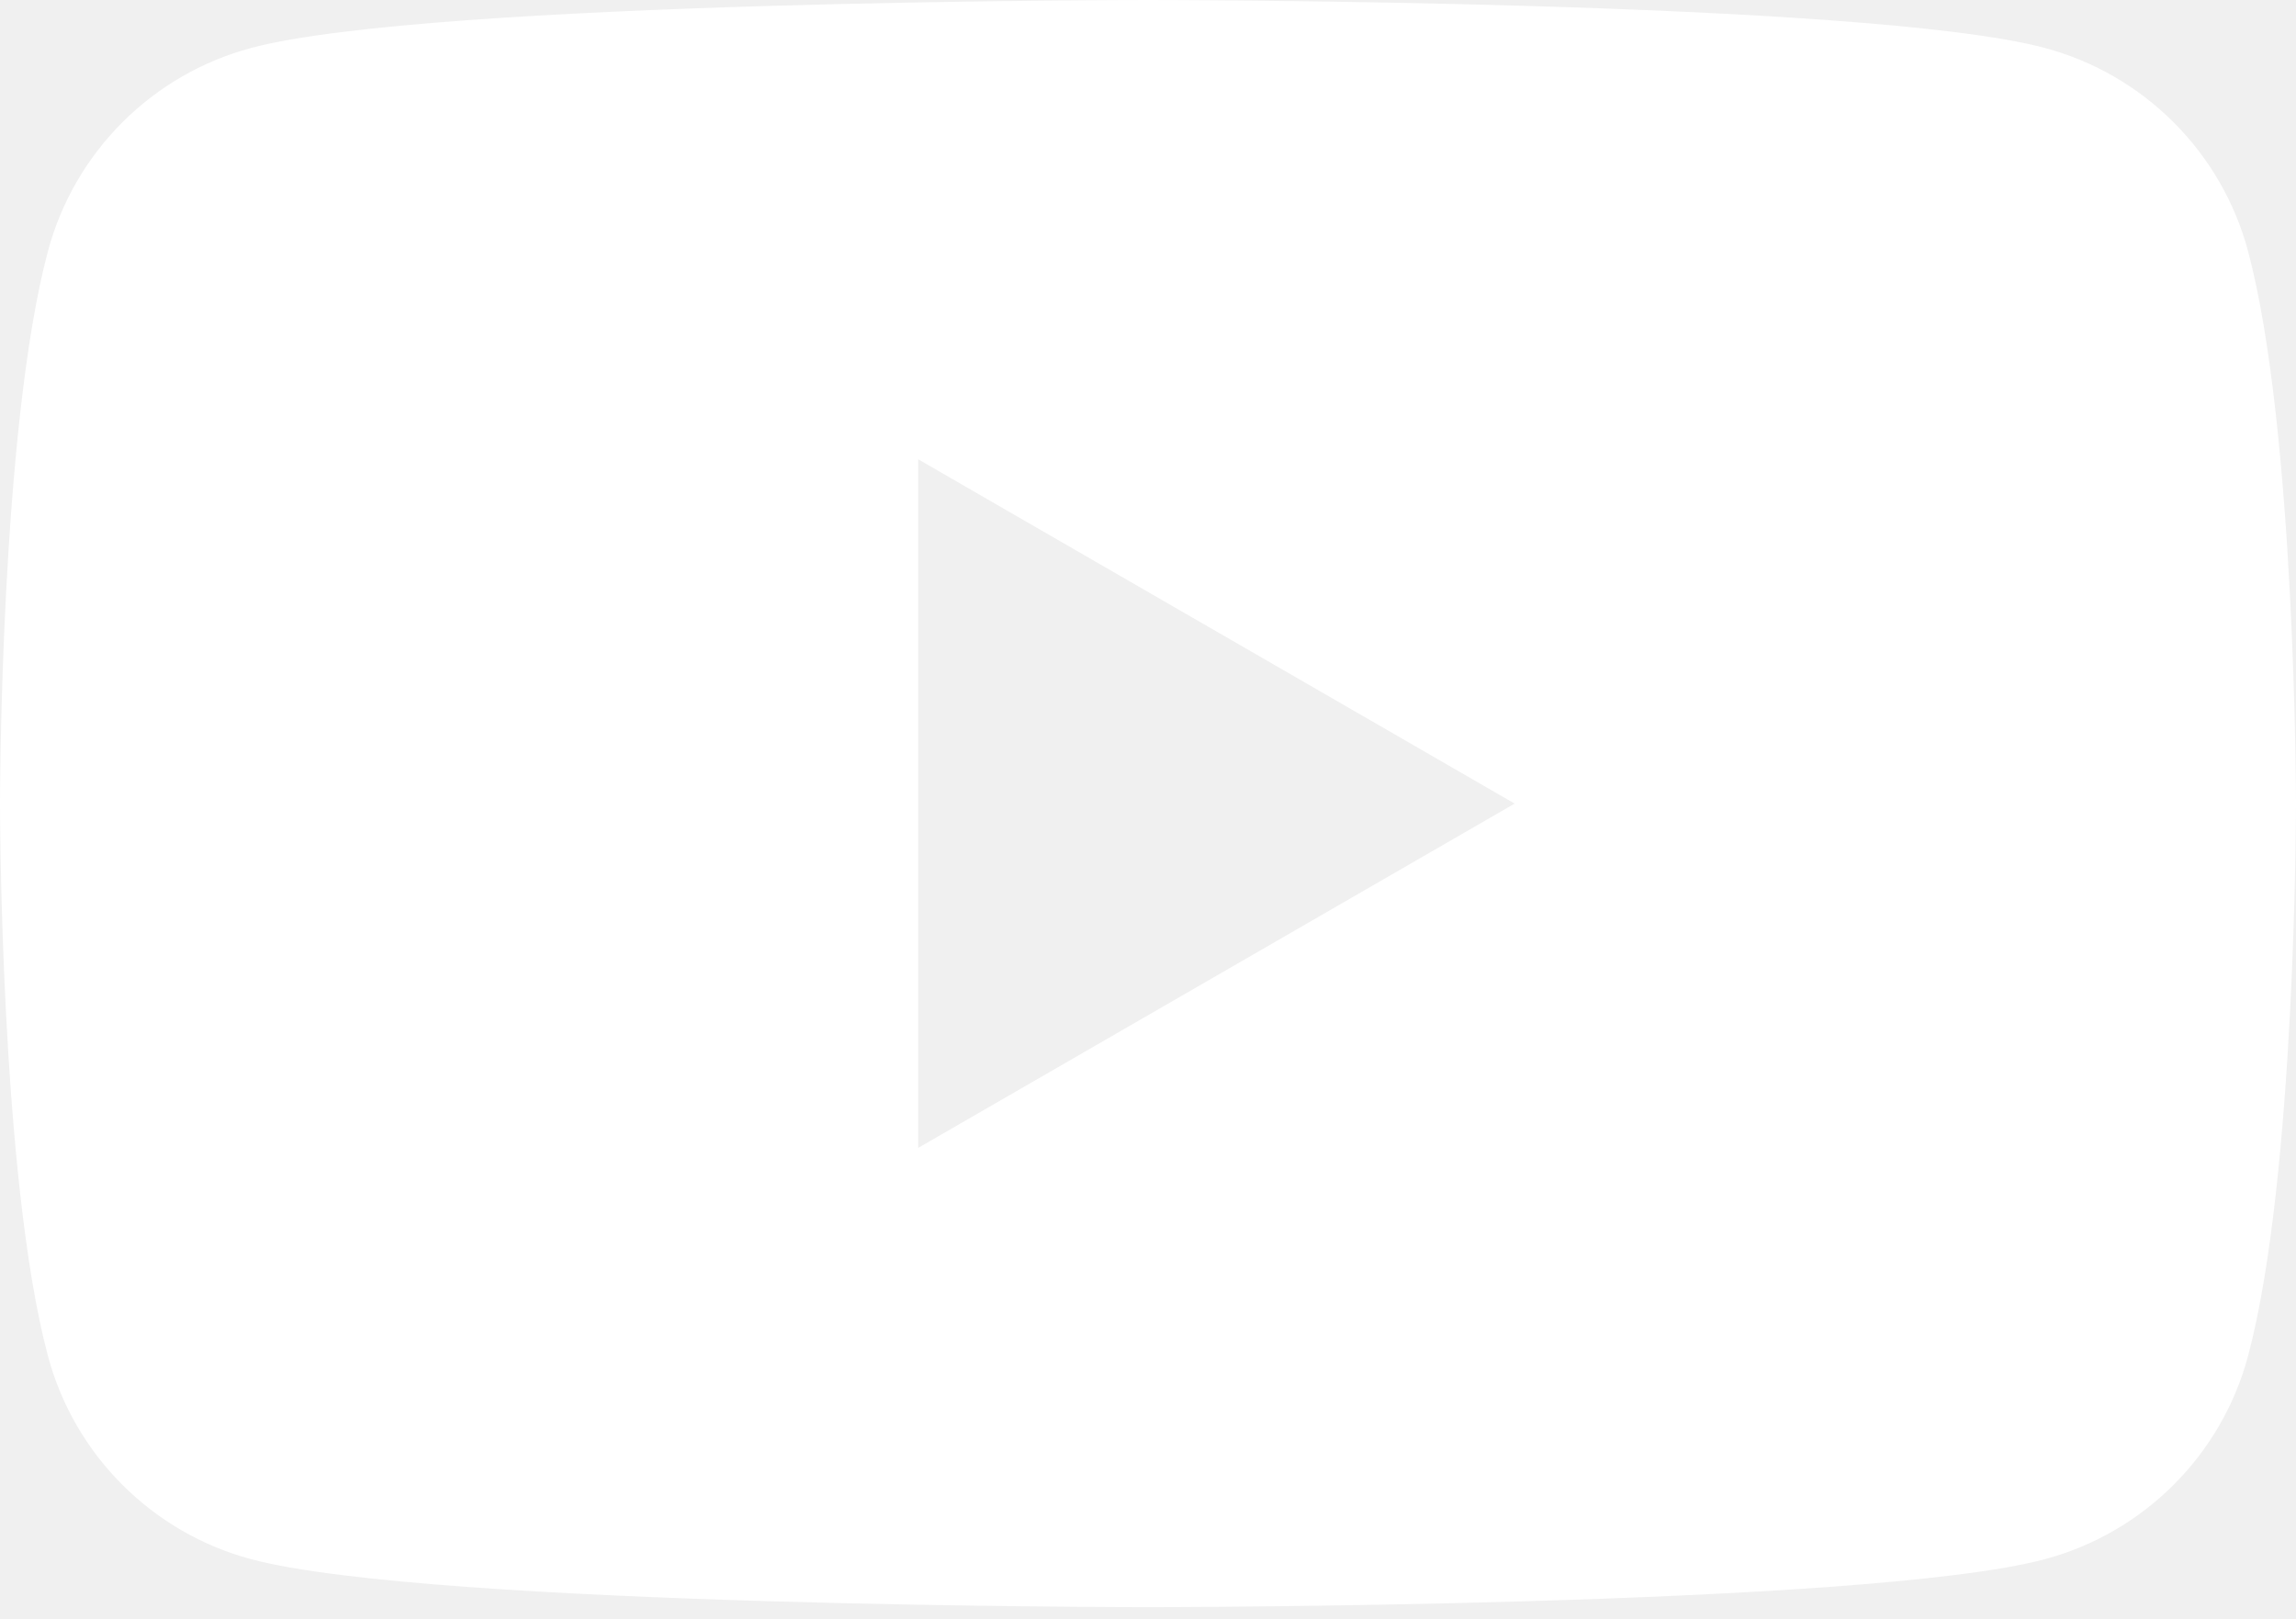
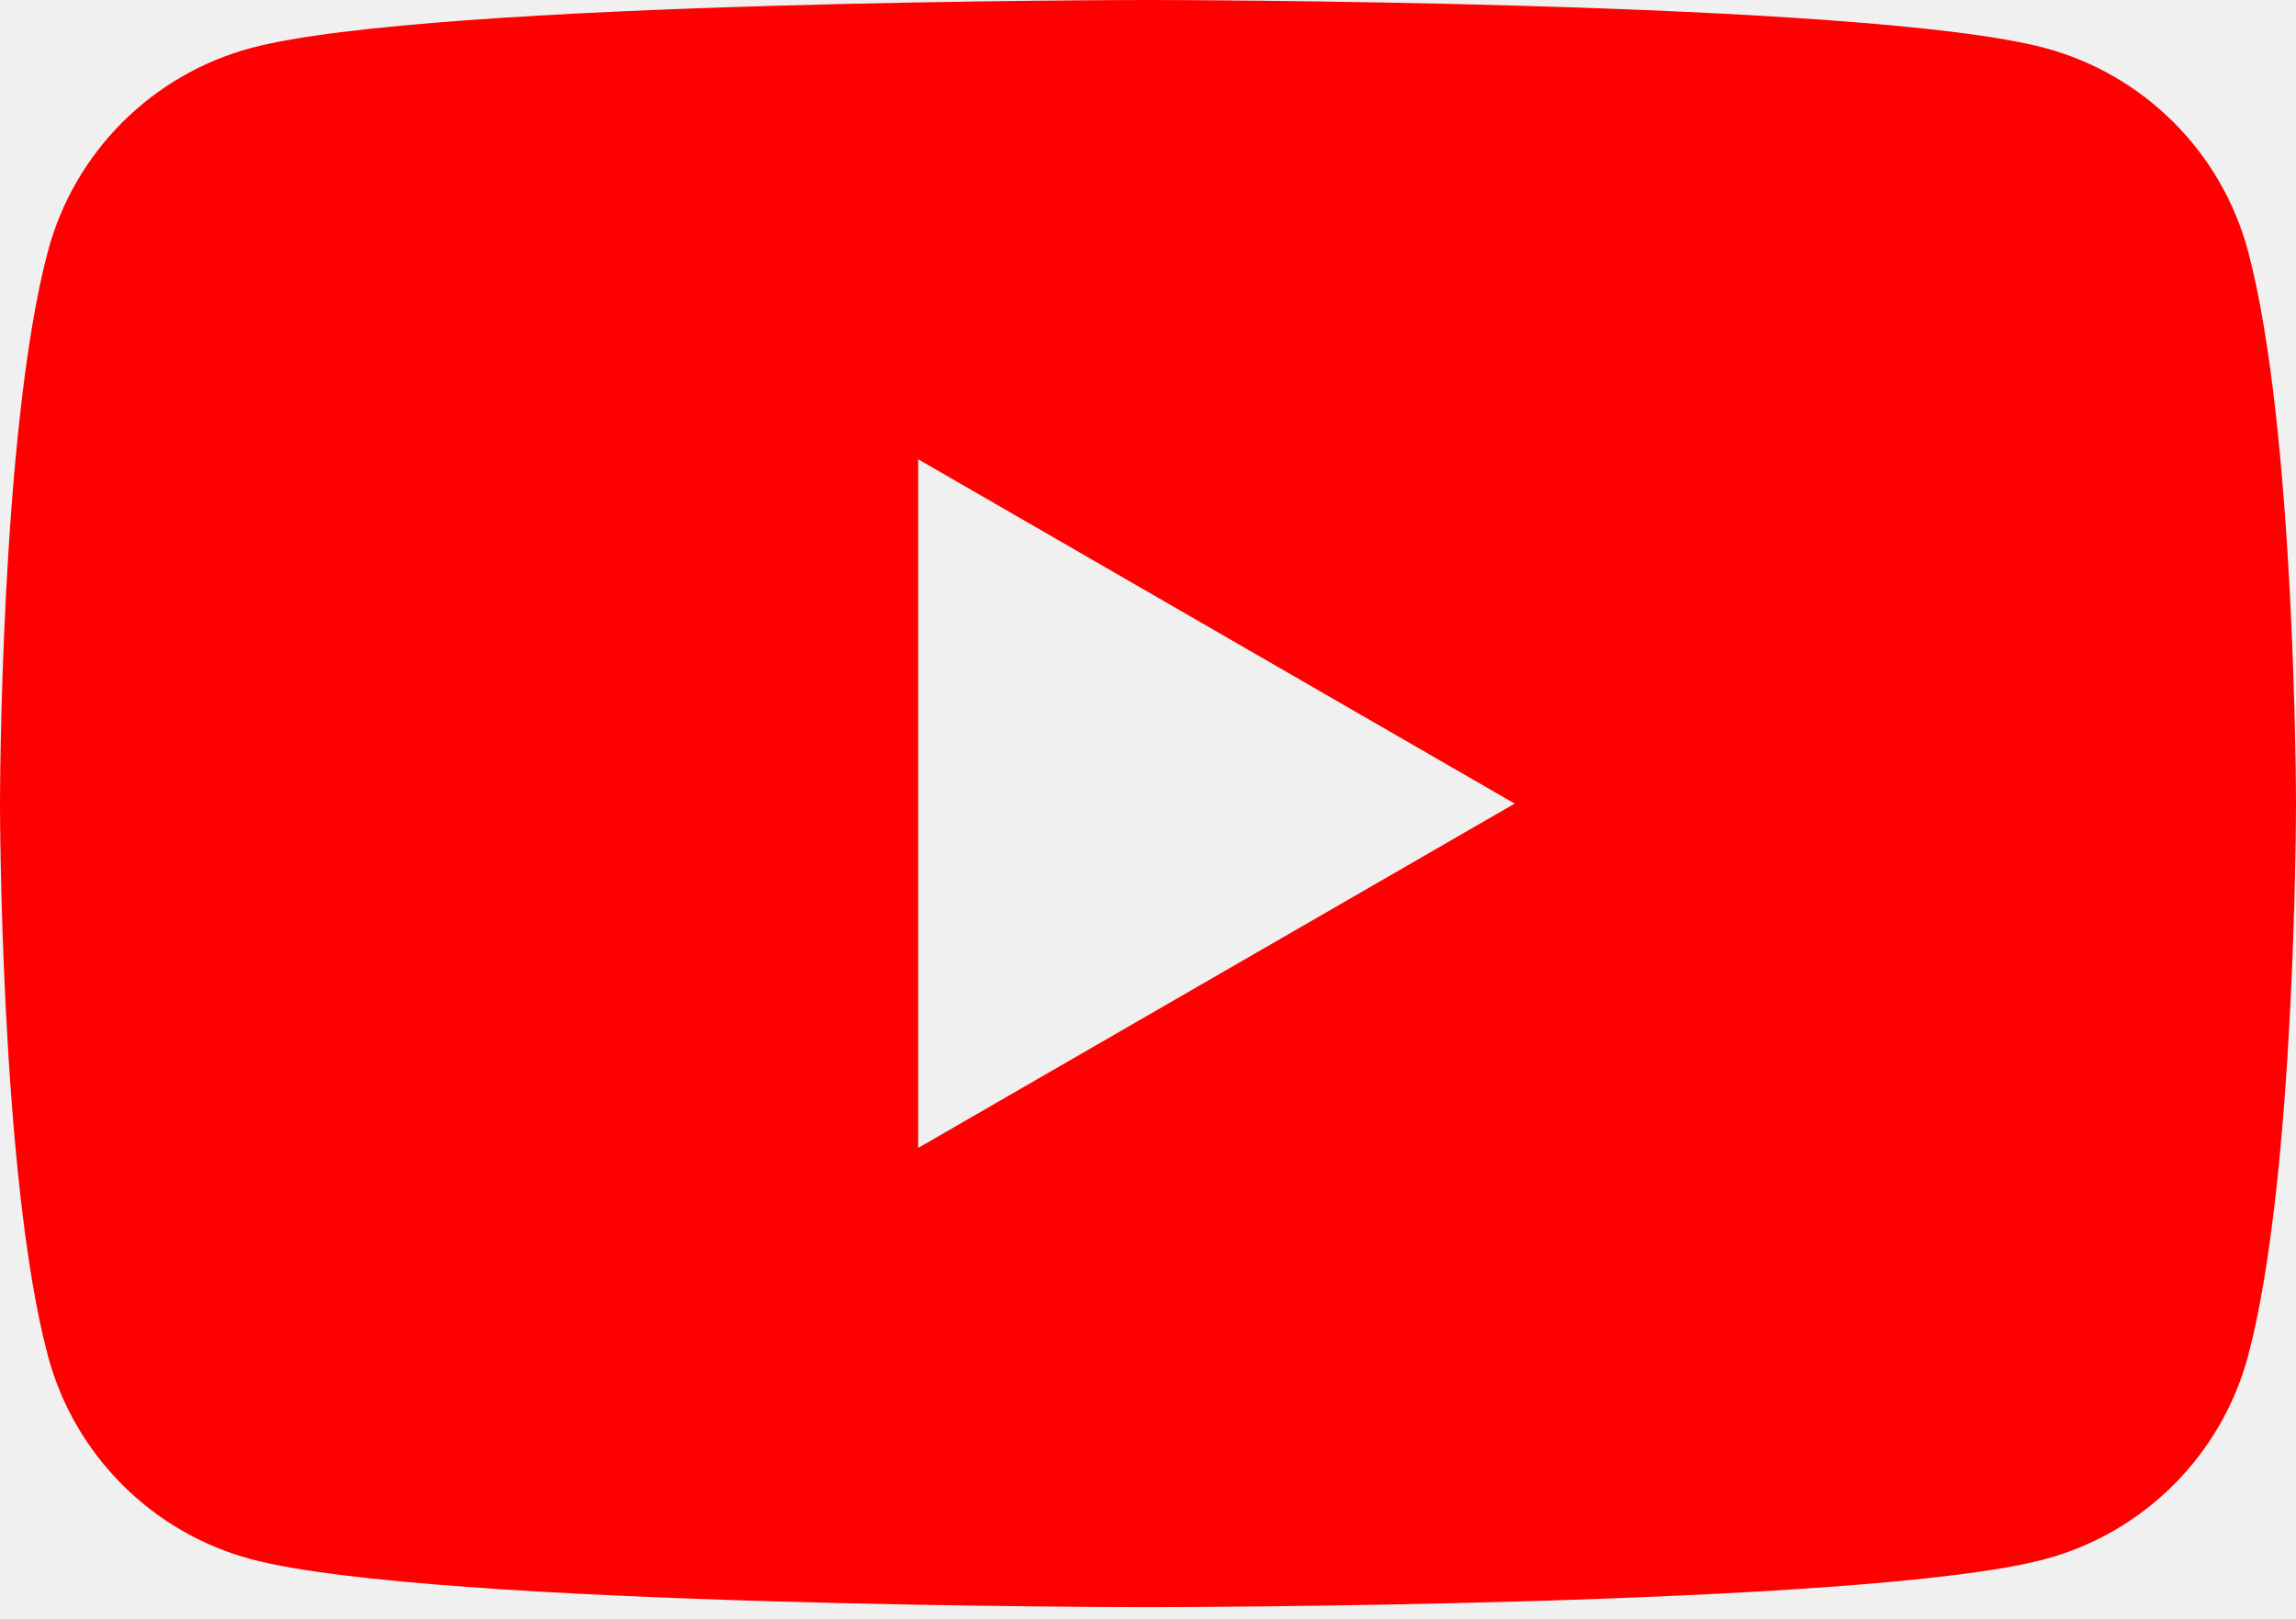
<svg xmlns="http://www.w3.org/2000/svg" width="200" height="141" viewBox="0 0 200 141" fill="none">
-   <path fill-rule="evenodd" clip-rule="evenodd" d="M178.136 4.182C186.746 6.487 193.513 13.253 195.818 21.864C199.983 37.455 200 70.003 200 70.003C200 70.003 200 102.552 195.818 118.143C193.513 126.754 186.746 133.52 178.136 135.825C162.545 140.007 100 140.007 100 140.007C100 140.007 37.455 140.007 21.864 135.825C13.253 133.52 6.487 126.754 4.182 118.143C0 102.552 0 70.003 0 70.003C0 70.003 0 37.455 4.182 21.864C6.487 13.253 13.253 6.487 21.864 4.182C37.455 0 100 0 100 0C100 0 162.545 0 178.136 4.182ZM131.94 70.006L79.981 100.002V40.009L131.94 70.006Z" fill="white" />
+   <path fill-rule="evenodd" clip-rule="evenodd" d="M178.136 4.182C186.746 6.487 193.513 13.253 195.818 21.864C199.983 37.455 200 70.003 200 70.003C200 70.003 200 102.552 195.818 118.143C193.513 126.754 186.746 133.52 178.136 135.825C162.545 140.007 100 140.007 100 140.007C100 140.007 37.455 140.007 21.864 135.825C13.253 133.52 6.487 126.754 4.182 118.143C0 102.552 0 70.003 0 70.003C0 70.003 0 37.455 4.182 21.864C6.487 13.253 13.253 6.487 21.864 4.182C37.455 0 100 0 100 0C100 0 162.545 0 178.136 4.182ZM131.94 70.006L79.981 100.002V40.009L131.94 70.006Z" fill="red" />
</svg>
